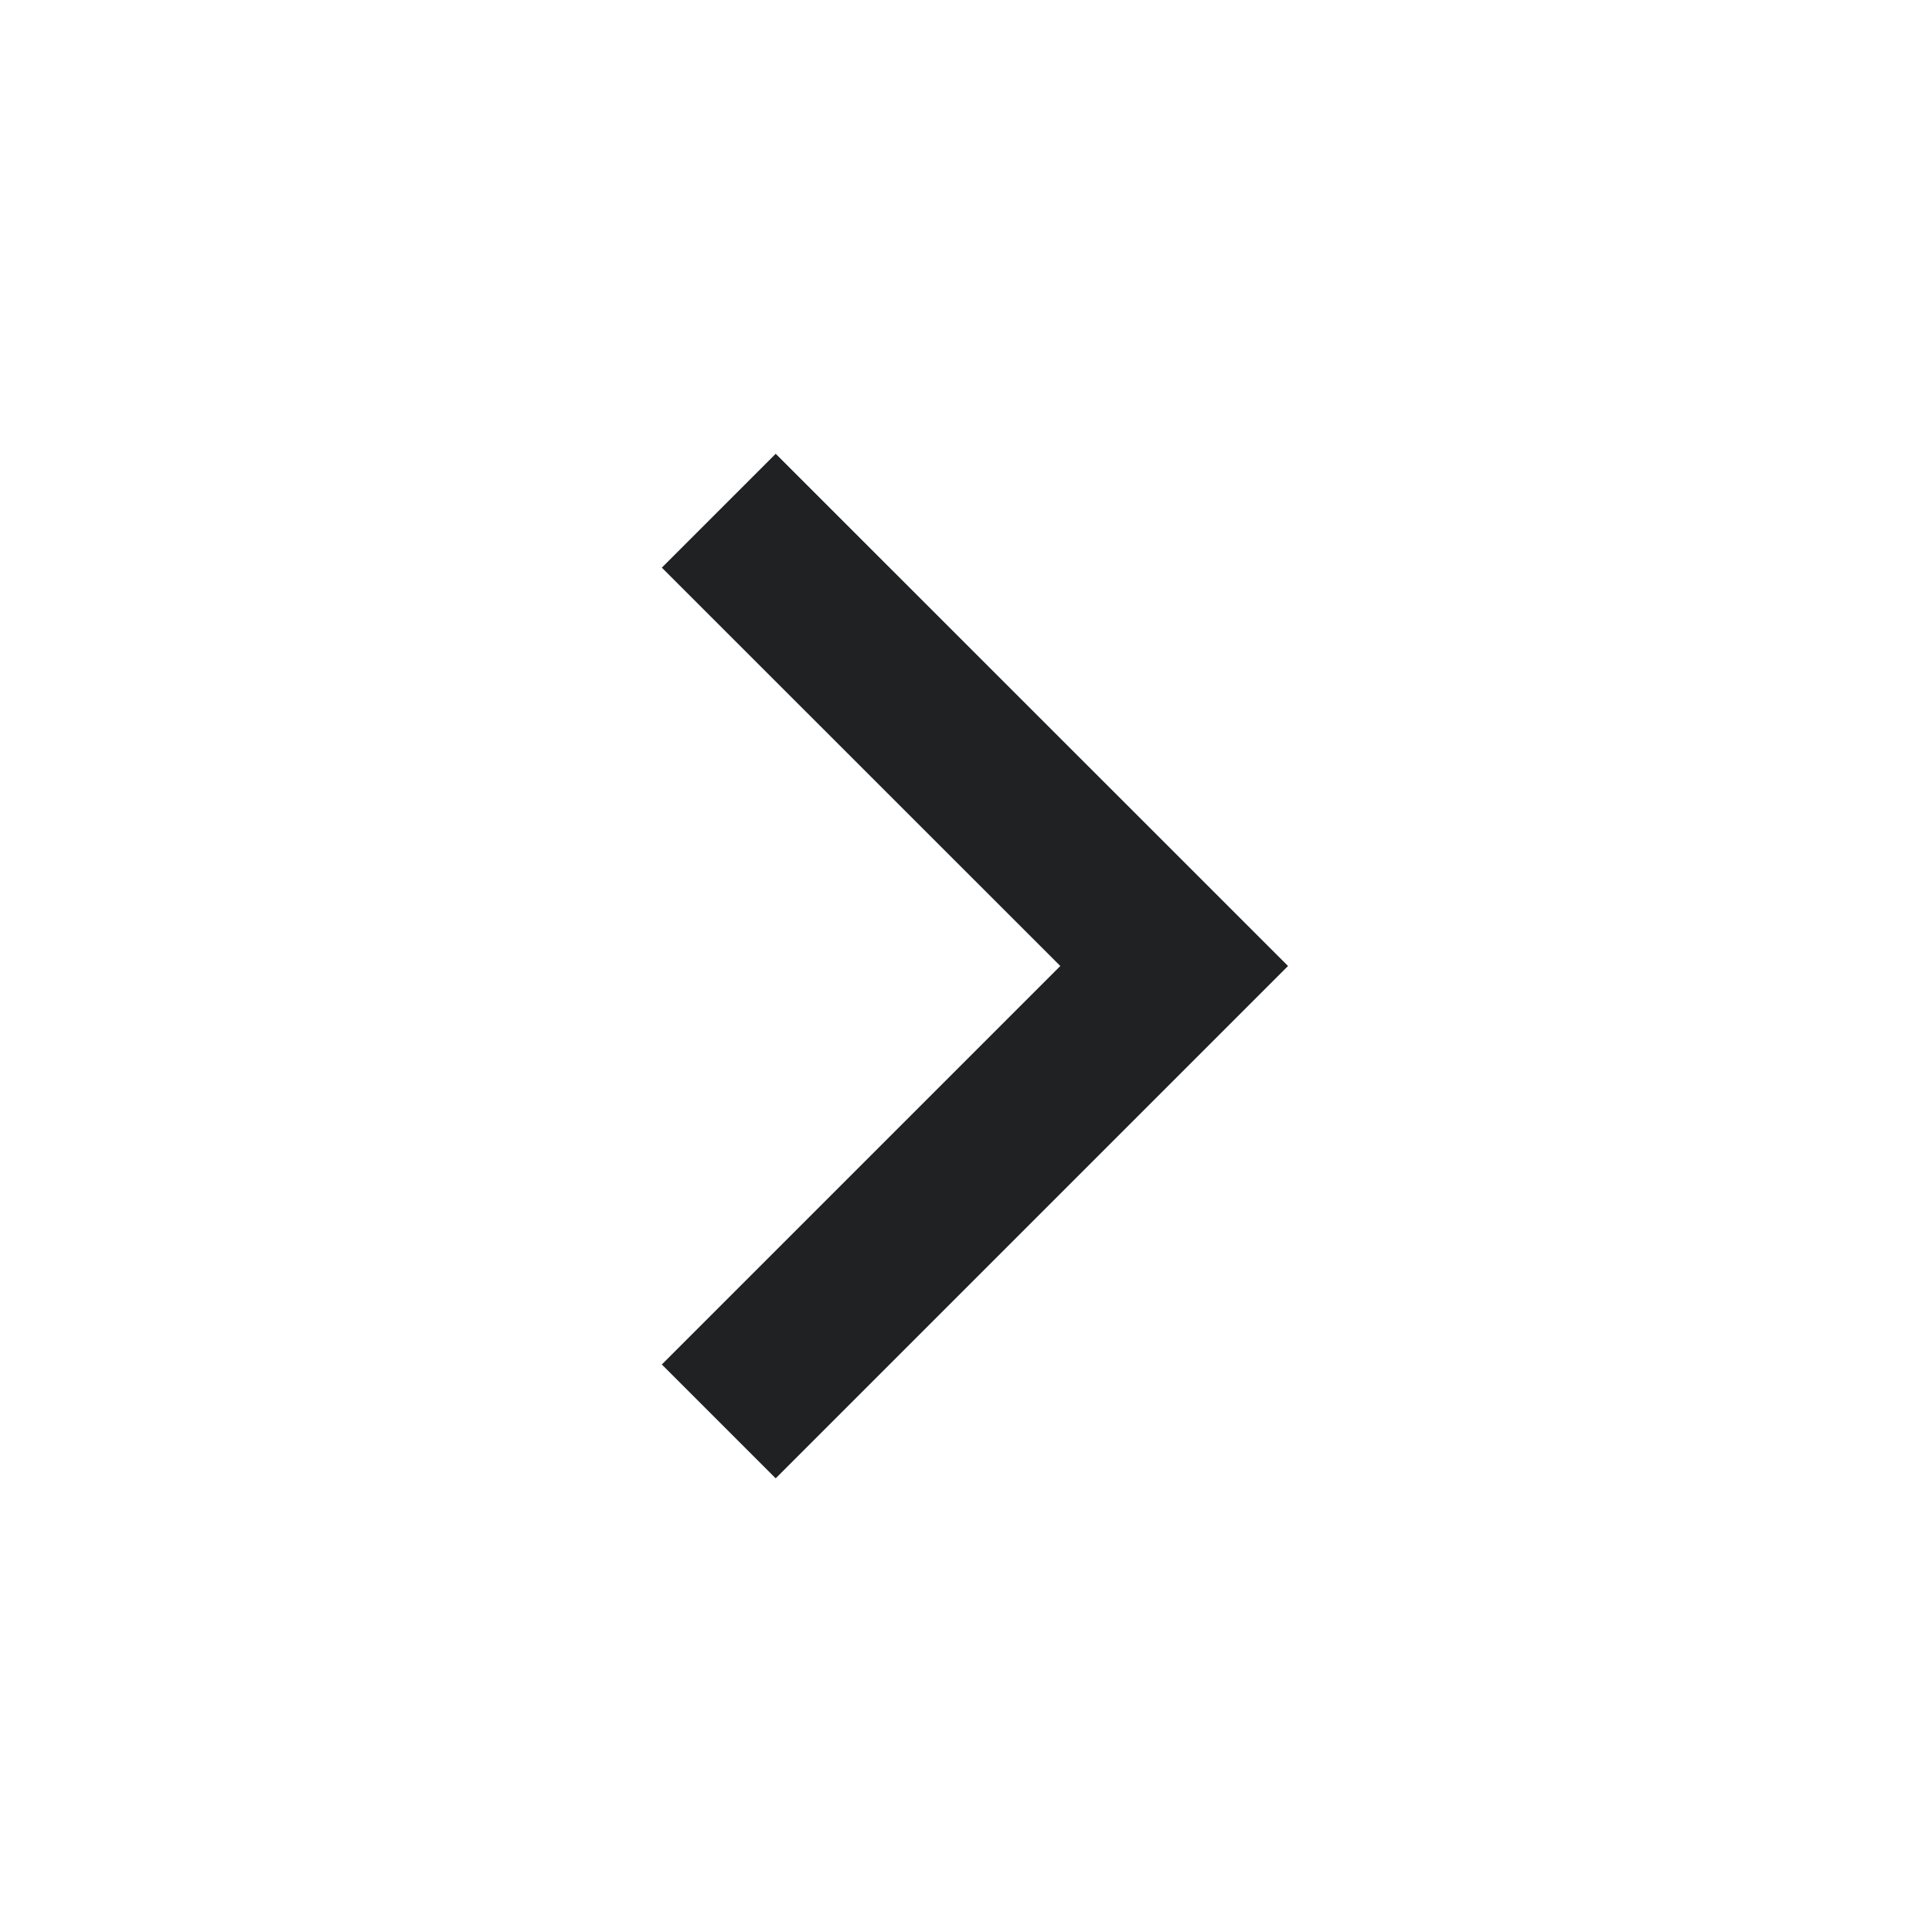
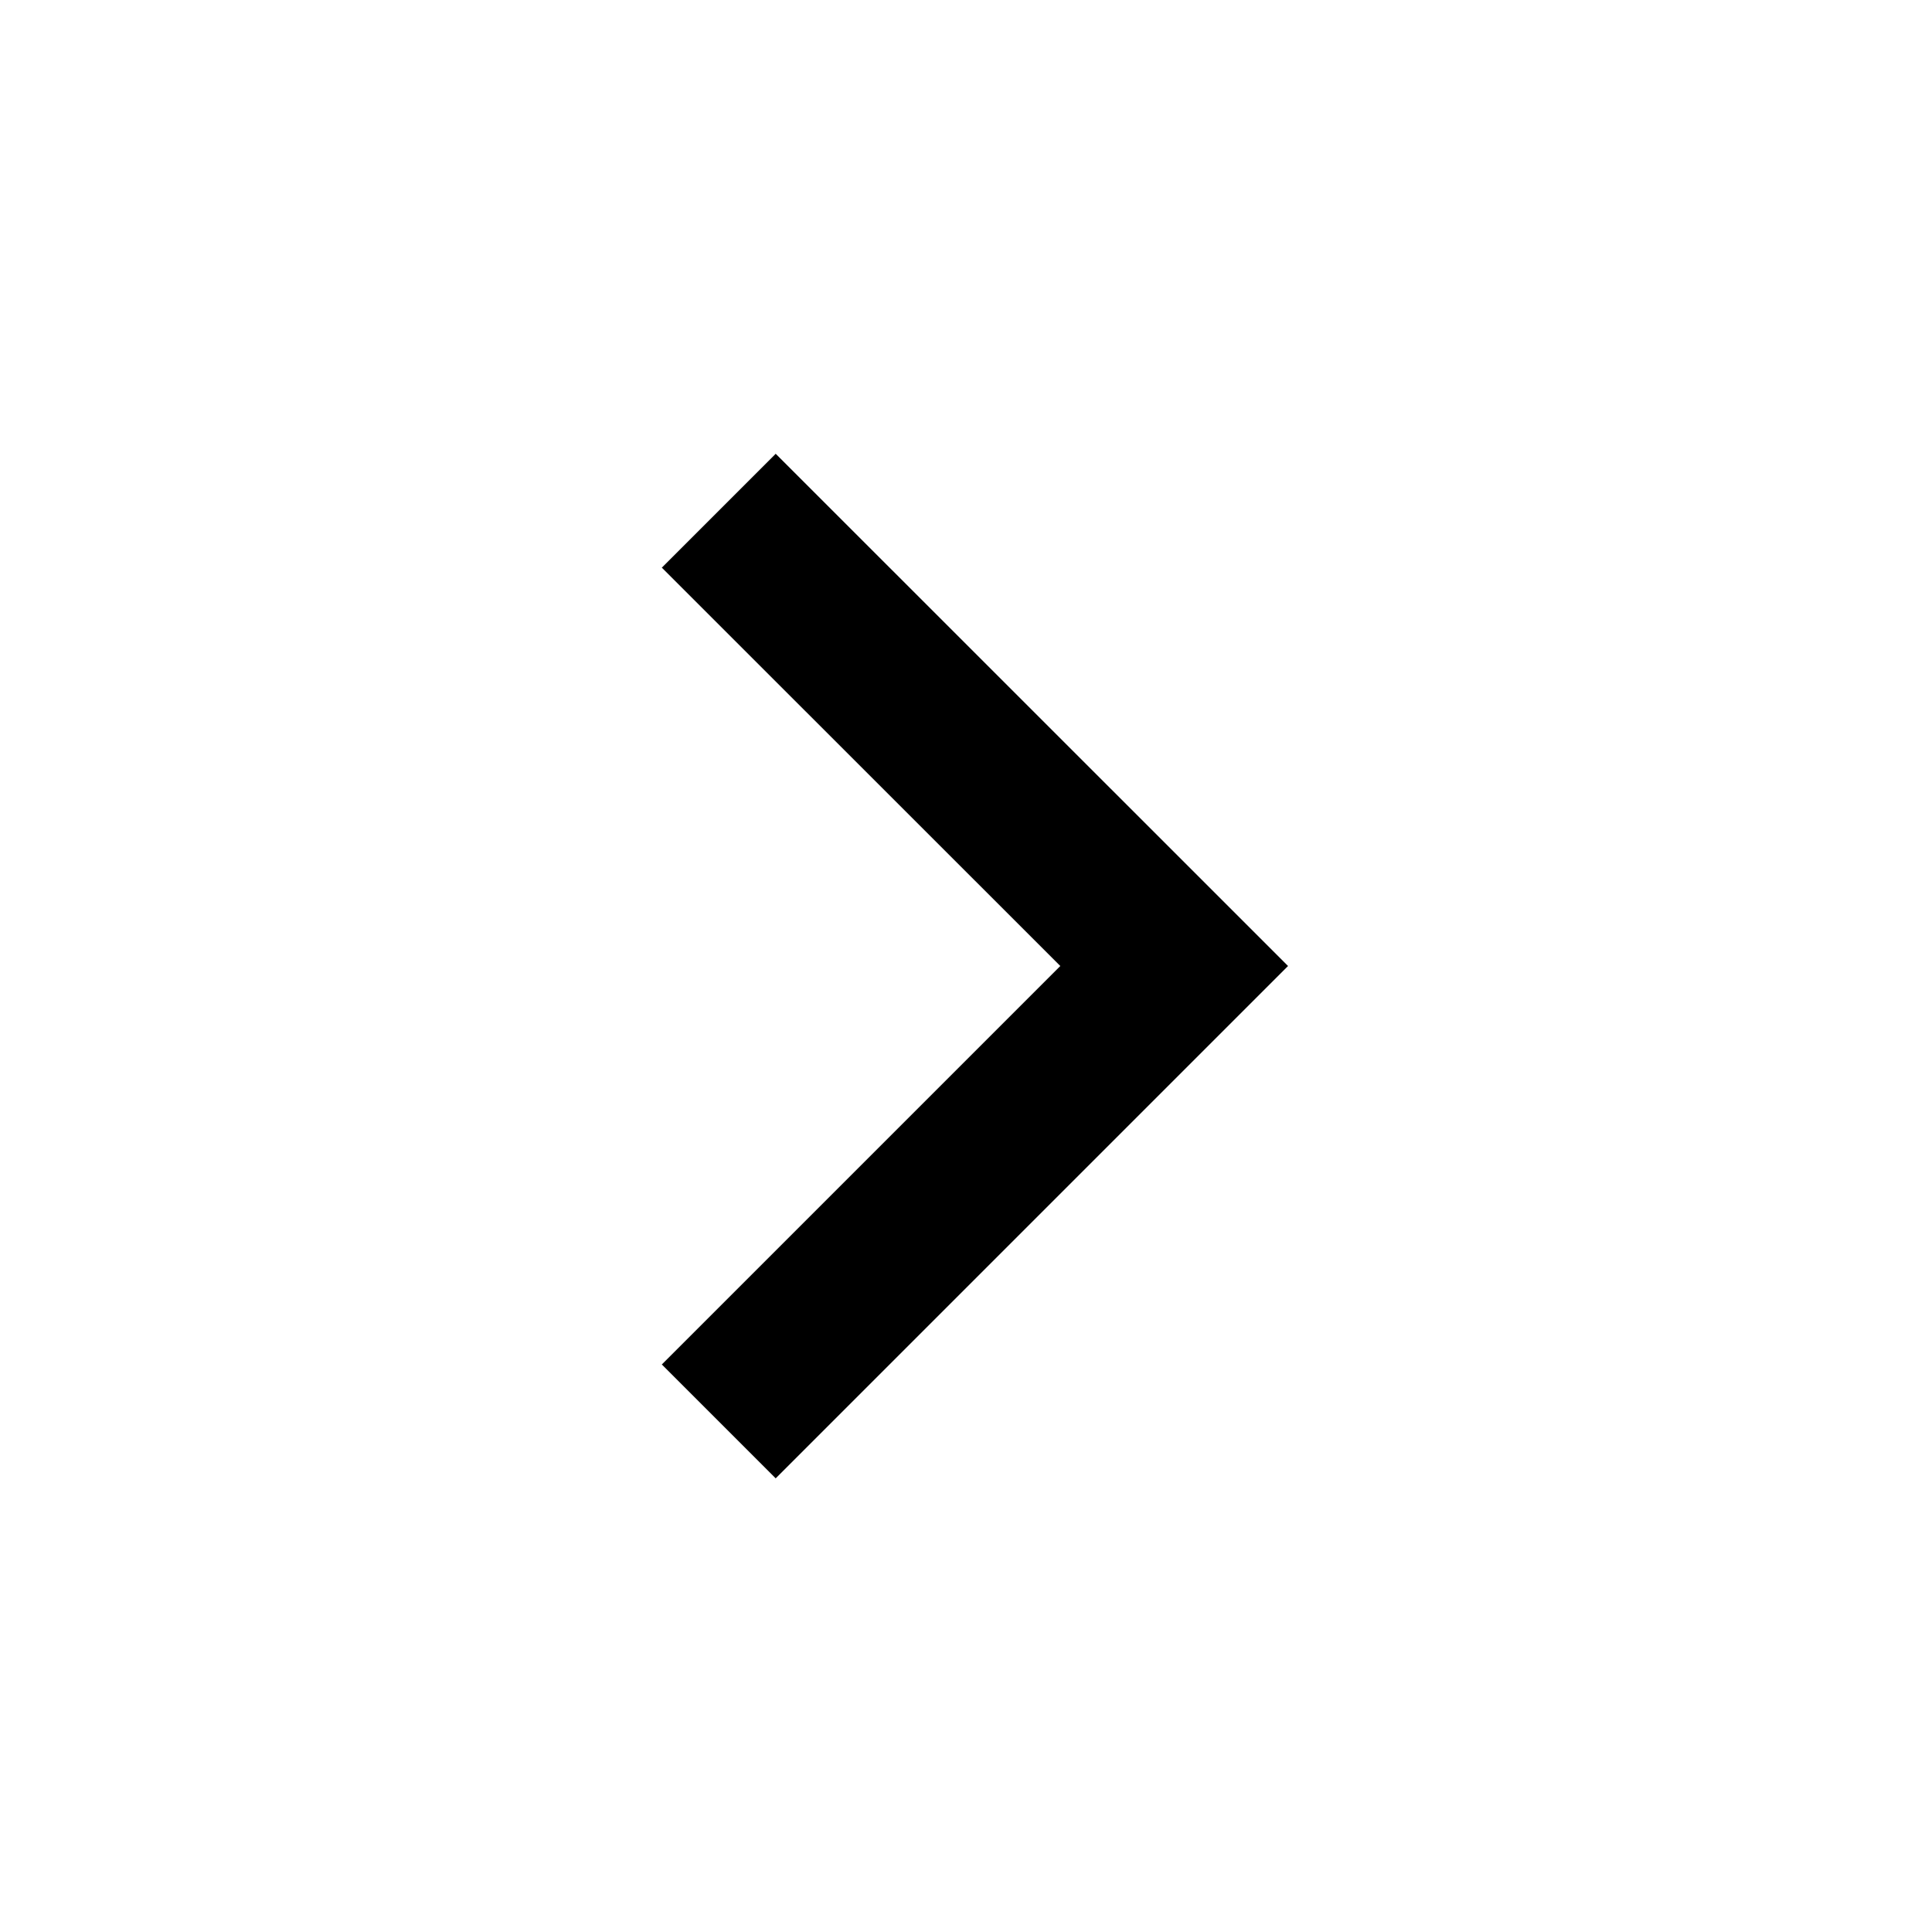
<svg xmlns="http://www.w3.org/2000/svg" width="16" height="16" viewBox="0 0 16 16" fill="none">
-   <path d="M8.781 8L5.481 4.701L6.424 3.758L10.667 8L6.424 12.243L5.481 11.3L8.781 8Z" fill="#202122" />
+   <path d="M8.781 8L5.481 4.701L6.424 3.758L10.667 8L6.424 12.243L5.481 11.3L8.781 8Z" fill="currentColor" />
</svg>
